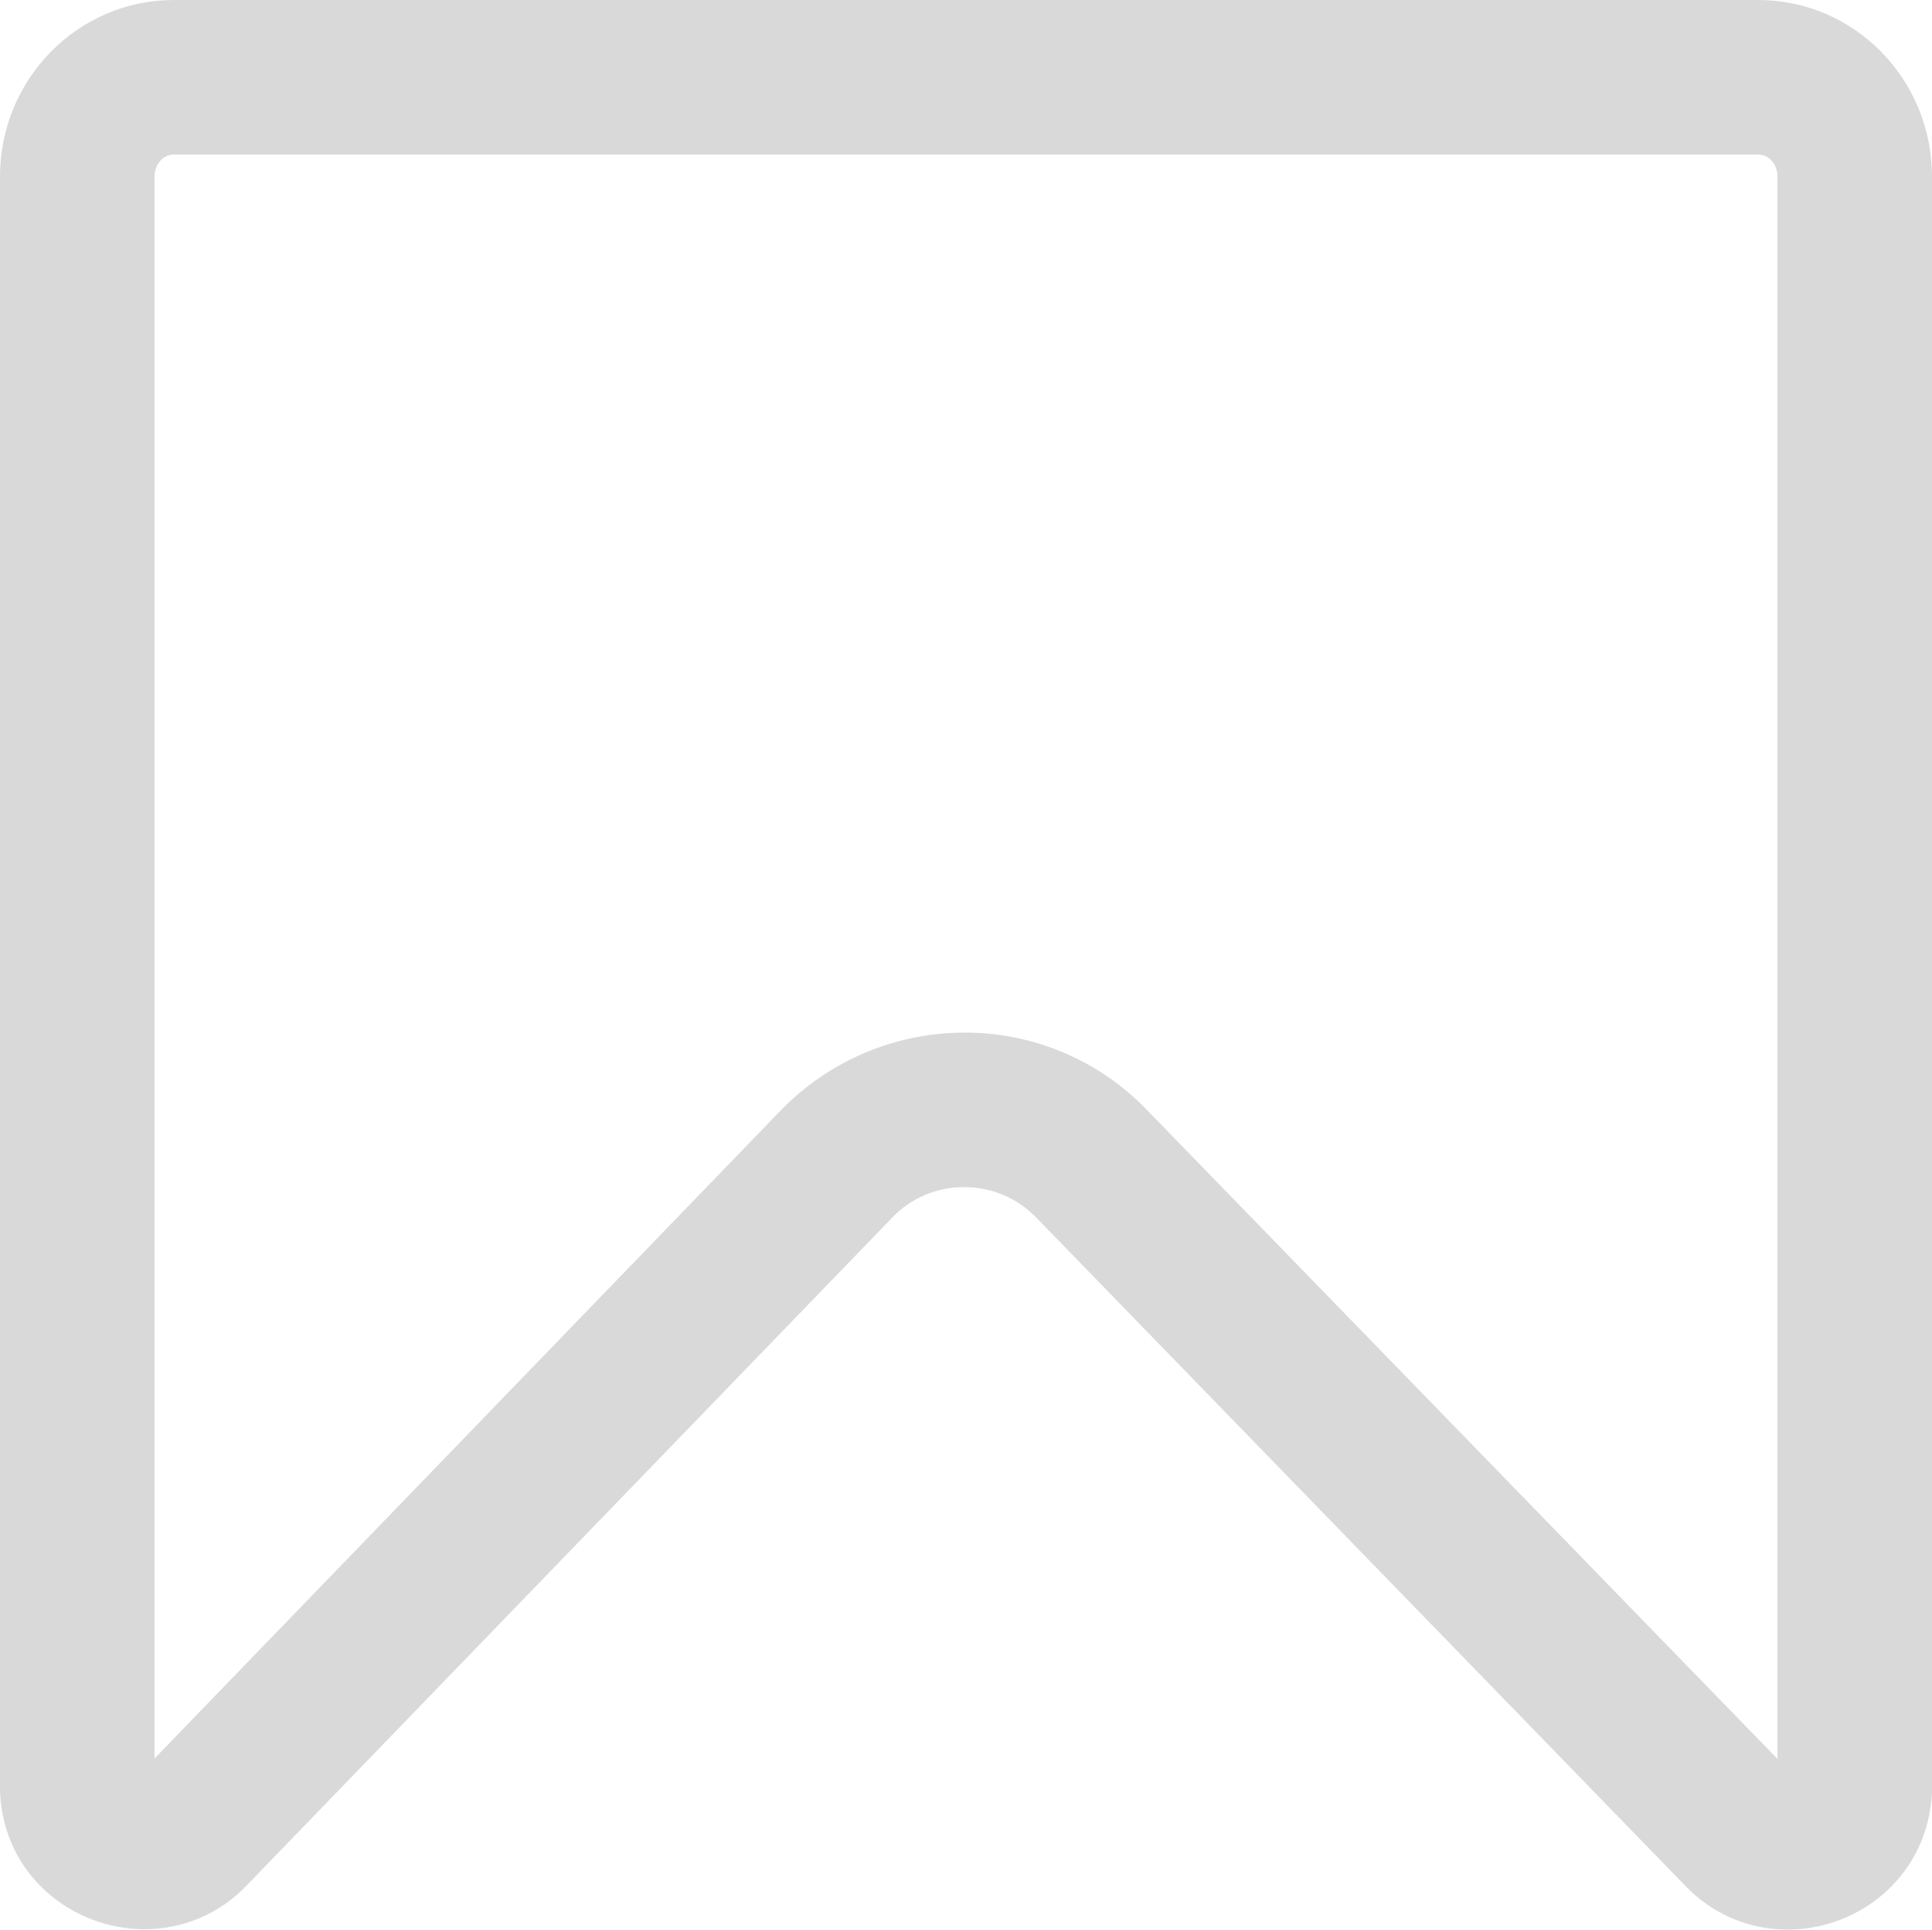
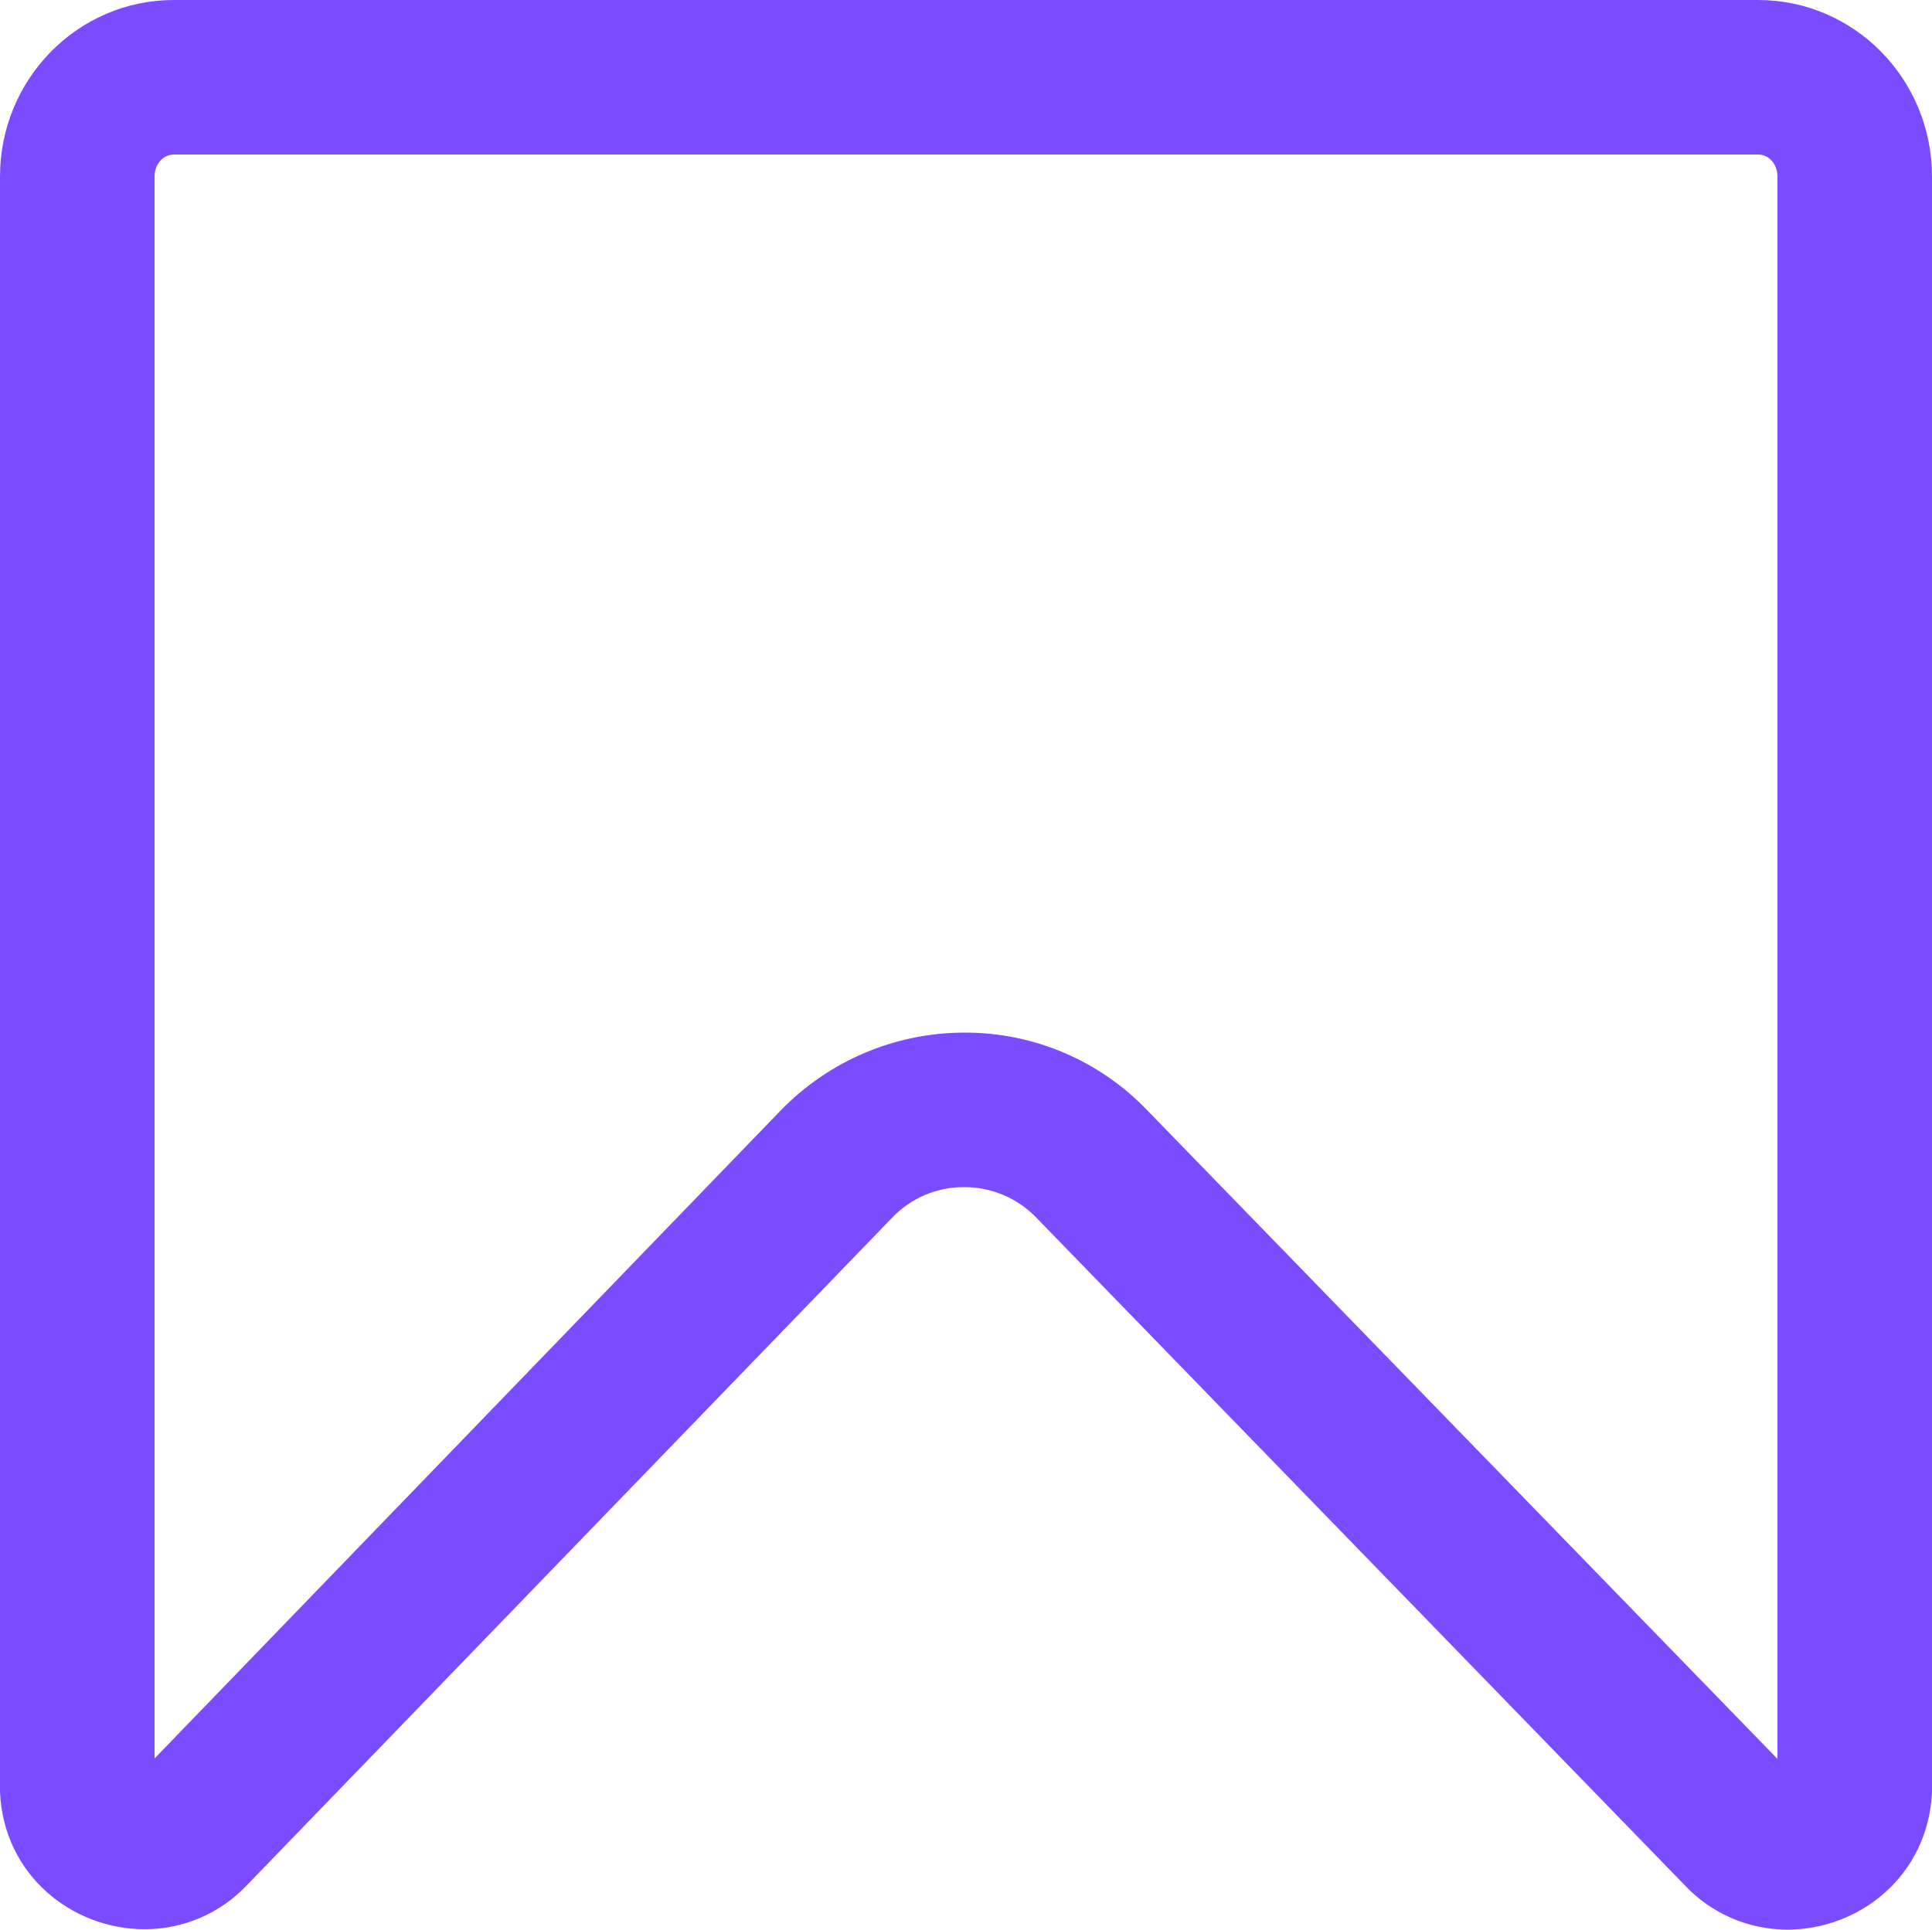
<svg xmlns="http://www.w3.org/2000/svg" id="레이어_1" data-name="레이어 1" viewBox="0 0 500 499.5">
  <defs>
-     <style>.cls-1{fill:#d9d9d9;}</style>
+     <style>.cls-1{fill:#7b4cff;}</style>
  </defs>
  <path class="cls-1" d="M455,40c2.8,0,5,2.5,5,5.7V455.3L296.9,287.4a65.2,65.2,0,0,0-47.4-20.1A66.3,66.3,0,0,0,202,287.5L40,455.2V45.7c0-3.2,2.2-5.7,5-5.7H455m0-40H45C20.1,0,0,20.5,0,45.7V463.8c.9,21.7,18.8,35.6,37.4,35.6A36.3,36.3,0,0,0,63.9,488L230.8,315.3a25.5,25.5,0,0,1,18.7-8,25.8,25.8,0,0,1,18.7,7.9L436.1,488.1a36.4,36.4,0,0,0,26.5,11.4c18.6,0,36.4-13.9,37.4-35.6V45.7C500,20.5,479.9,0,455,0Z" transform="translate(0 0)" />
</svg>
